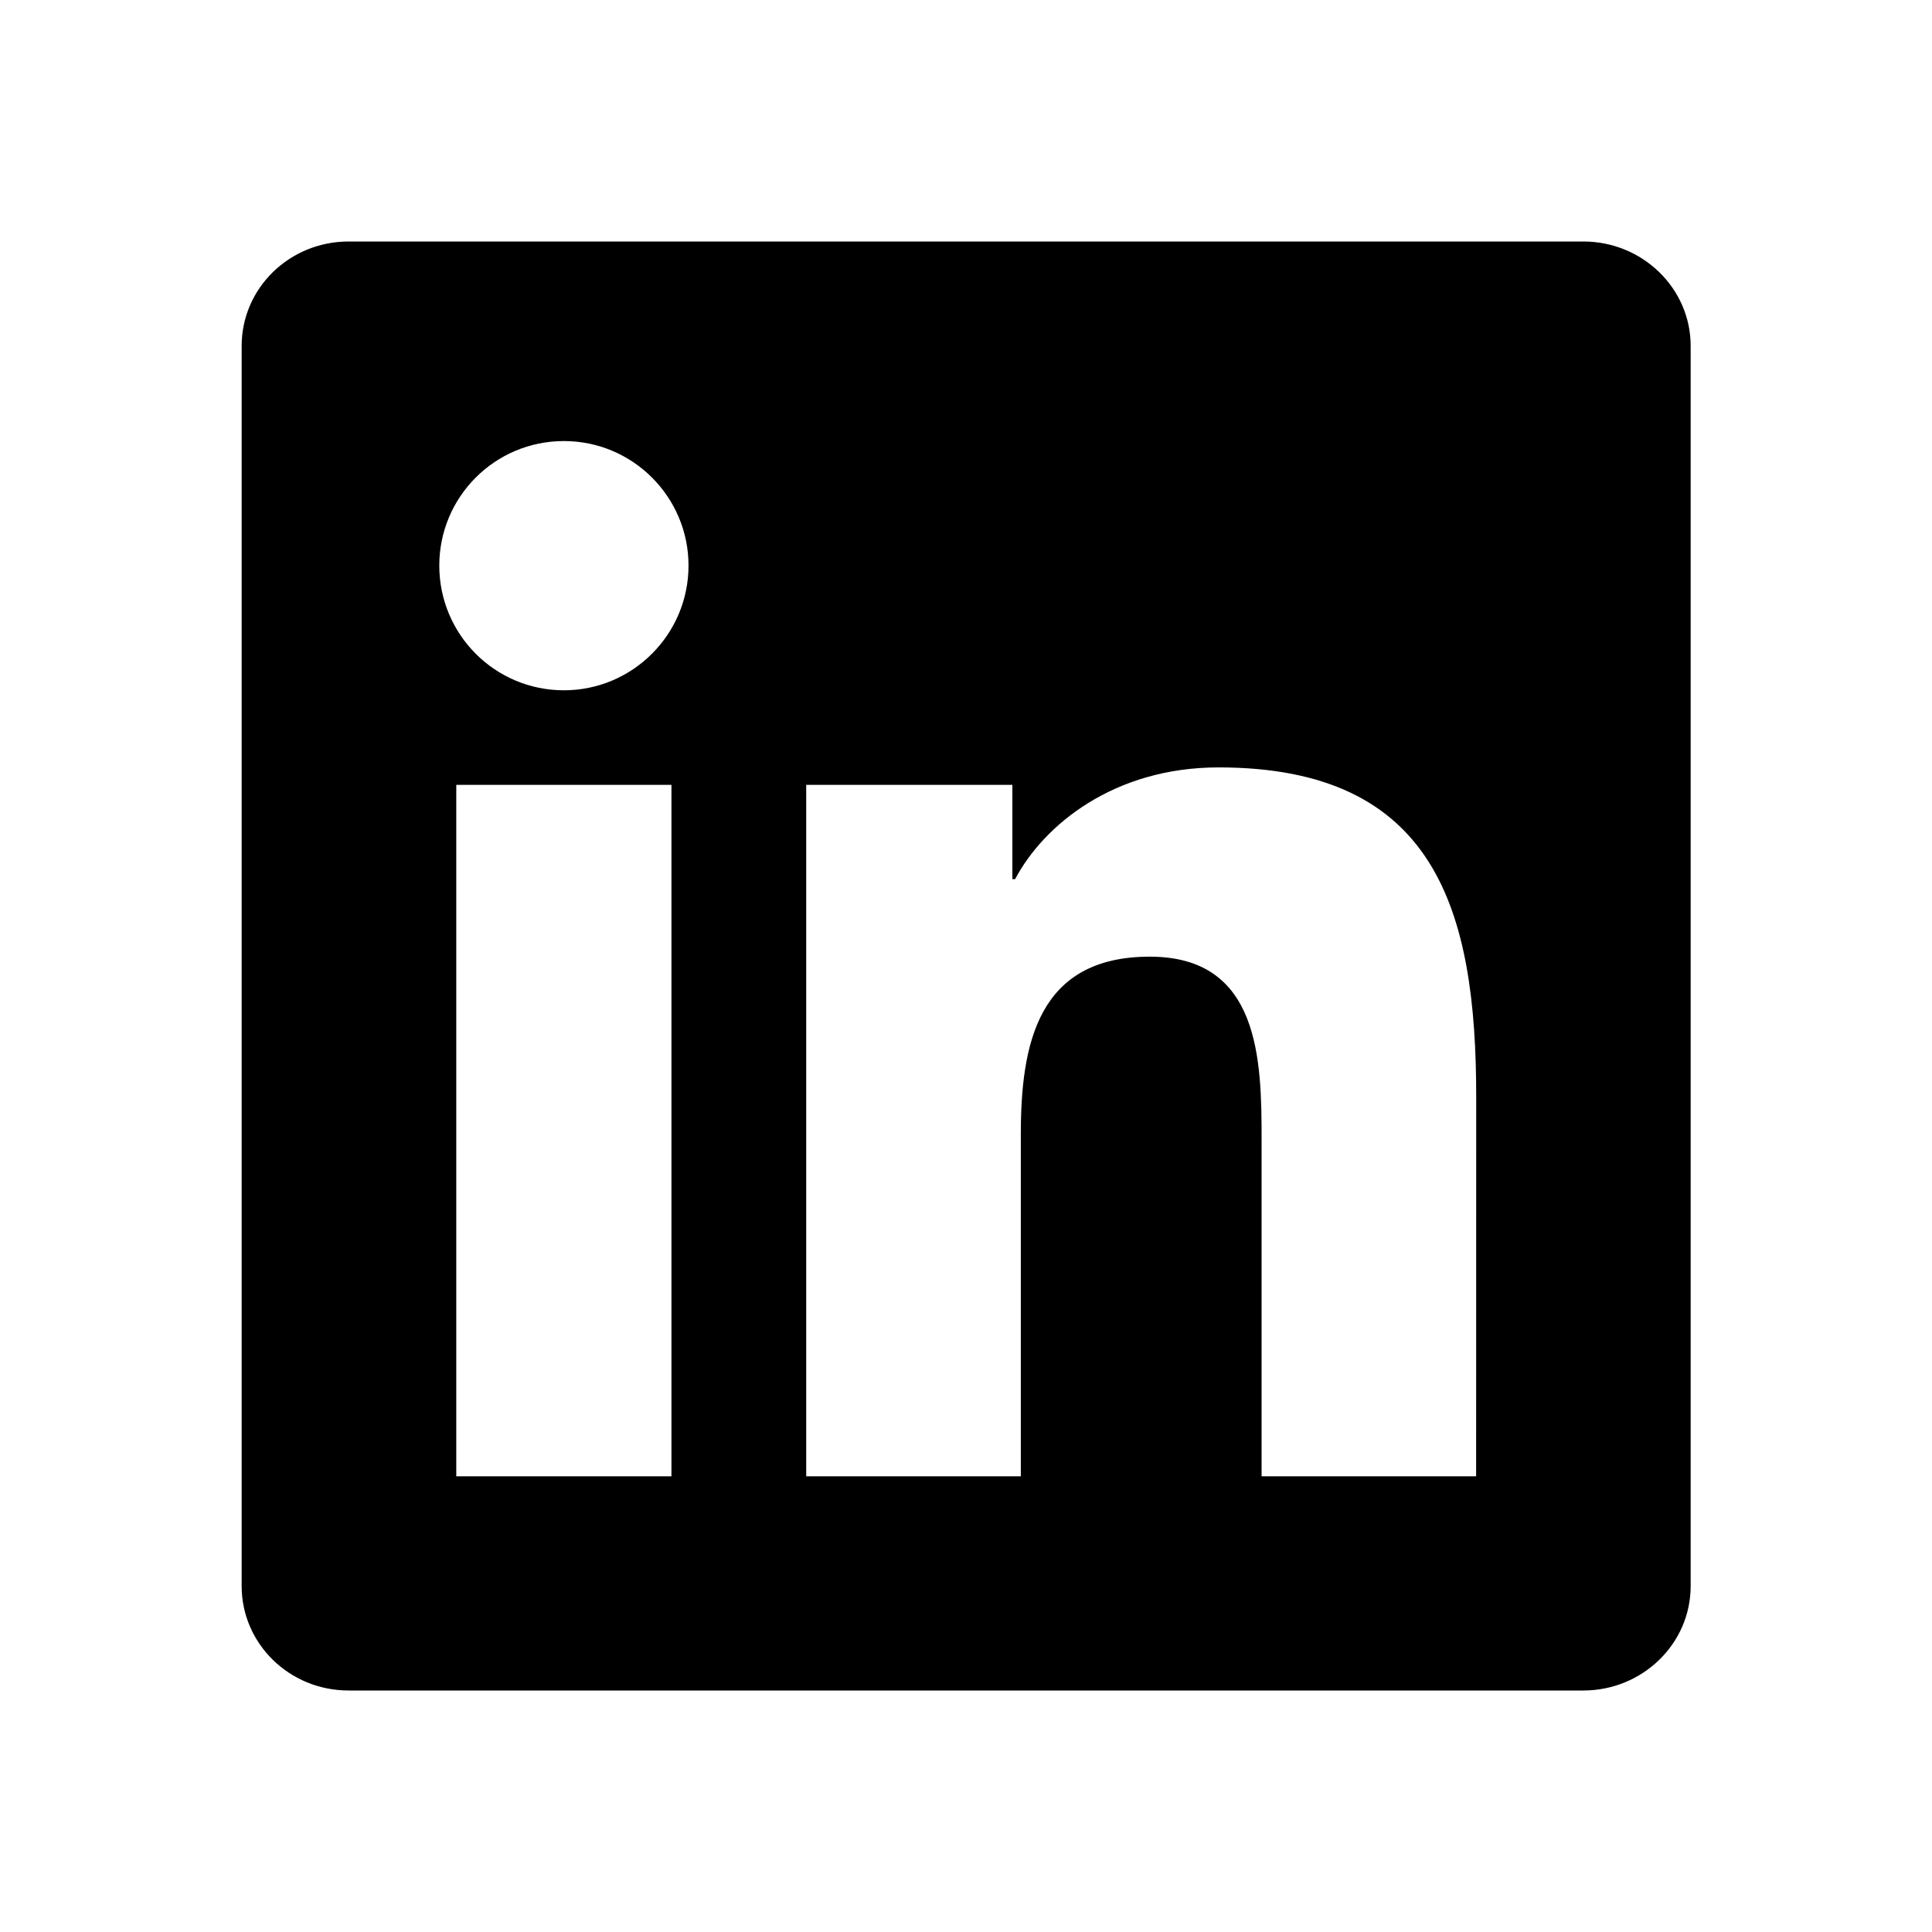
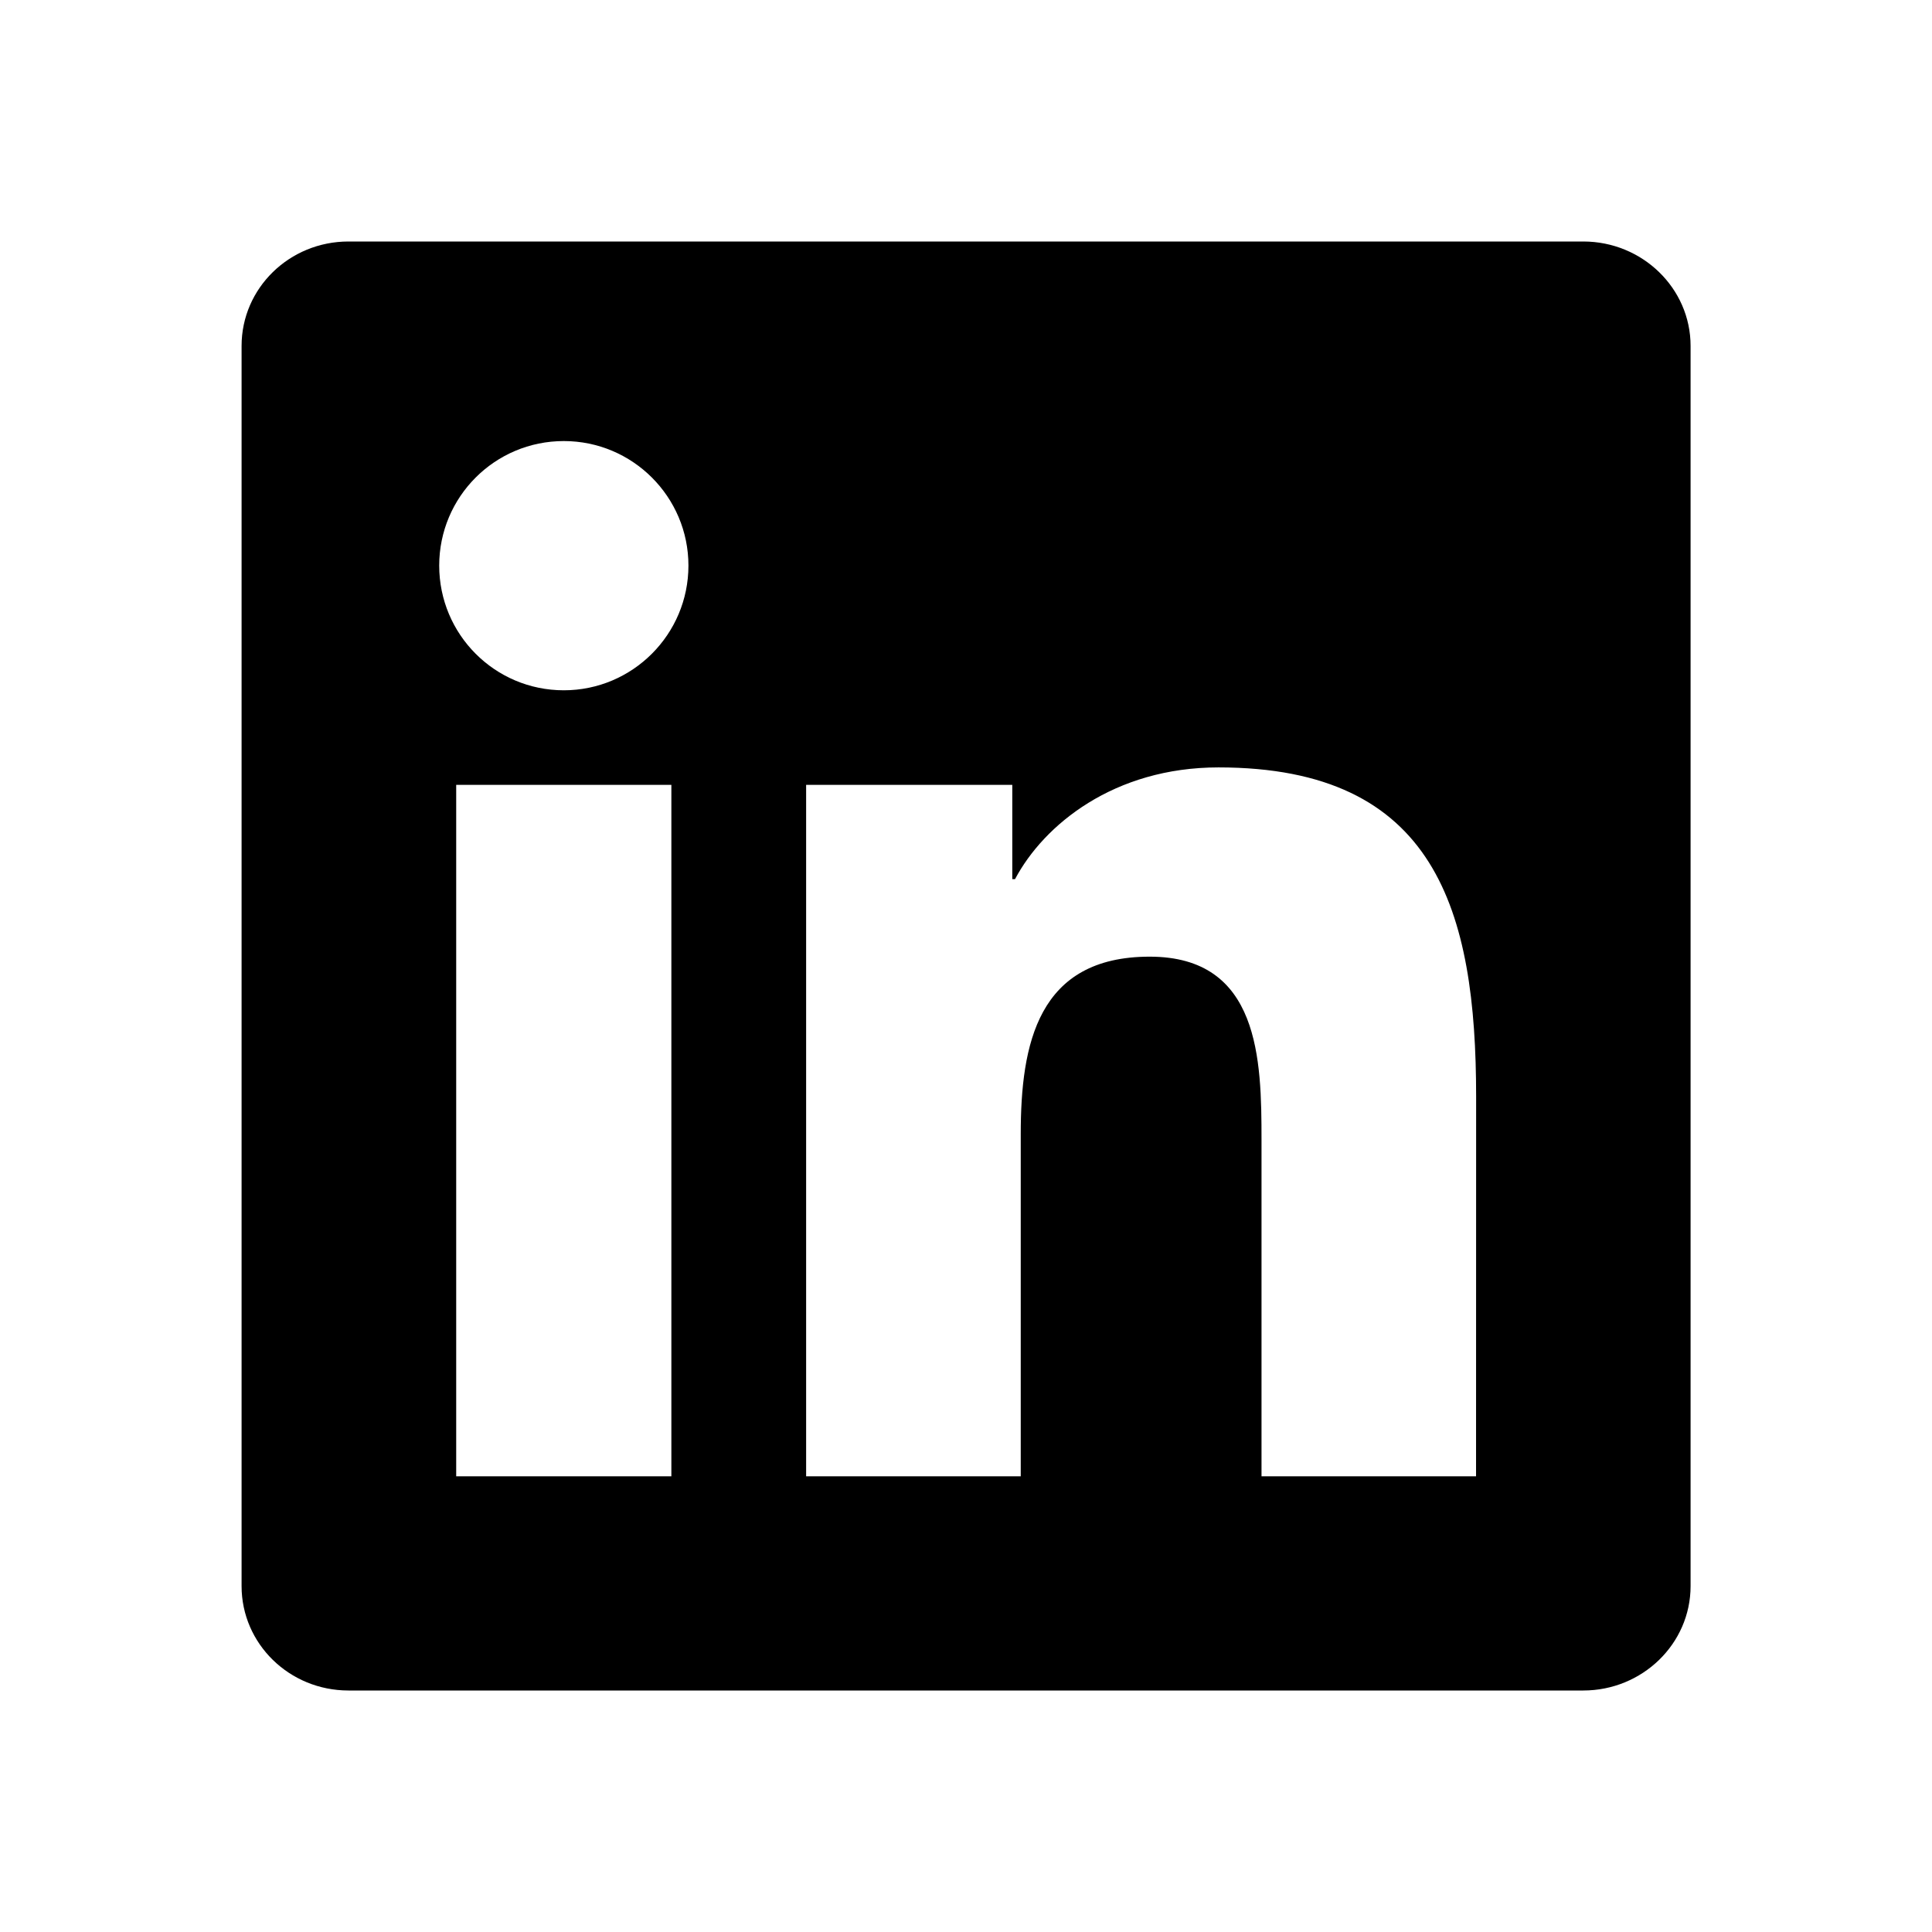
<svg xmlns="http://www.w3.org/2000/svg" width="24" height="24" viewBox="0 0 24 24" fill="none">
-   <path d="M18.337 18.339H15.672V14.162C15.672 13.166 15.652 11.884 14.283 11.884C12.893 11.884 12.681 12.968 12.681 14.089V18.339H10.015V9.75H12.576V10.921H12.61C12.968 10.246 13.838 9.533 15.138 9.533C17.838 9.533 18.338 11.311 18.338 13.624L18.337 18.339ZM7.005 8.575C6.147 8.575 5.457 7.88 5.457 7.026C5.457 6.173 6.147 5.479 7.005 5.479C7.86 5.479 8.553 6.173 8.553 7.026C8.553 7.88 7.859 8.575 7.005 8.575ZM8.341 18.339H5.668V9.75H8.341V18.339ZM19.671 3H4.33C3.596 3 3.002 3.58 3.002 4.297V19.703C3.002 20.42 3.596 21 4.33 21H19.669C20.402 21 21.002 20.42 21.002 19.703V4.297C21.002 3.58 20.402 3 19.669 3H19.671Z" fill="black" />
+   <path d="M18.336 18.339H15.671V14.162C15.671 13.166 15.65 11.884 14.282 11.884C12.892 11.884 12.68 12.968 12.68 14.089V18.339H10.014V9.75H12.575V10.921H12.609C12.967 10.246 13.837 9.533 15.137 9.533C17.837 9.533 18.337 11.311 18.337 13.624L18.336 18.339ZM7.004 8.575C6.146 8.575 5.456 7.88 5.456 7.026C5.456 6.173 6.146 5.479 7.004 5.479C7.859 5.479 8.552 6.173 8.552 7.026C8.552 7.88 7.858 8.575 7.004 8.575ZM8.34 18.339H5.667V9.75H8.34V18.339ZM19.67 3H4.329C3.595 3 3.001 3.58 3.001 4.297V19.703C3.001 20.42 3.595 21 4.329 21H19.668C20.401 21 21.001 20.42 21.001 19.703V4.297C21.001 3.58 20.401 3 19.668 3H19.67Z" fill="black" />
</svg>
